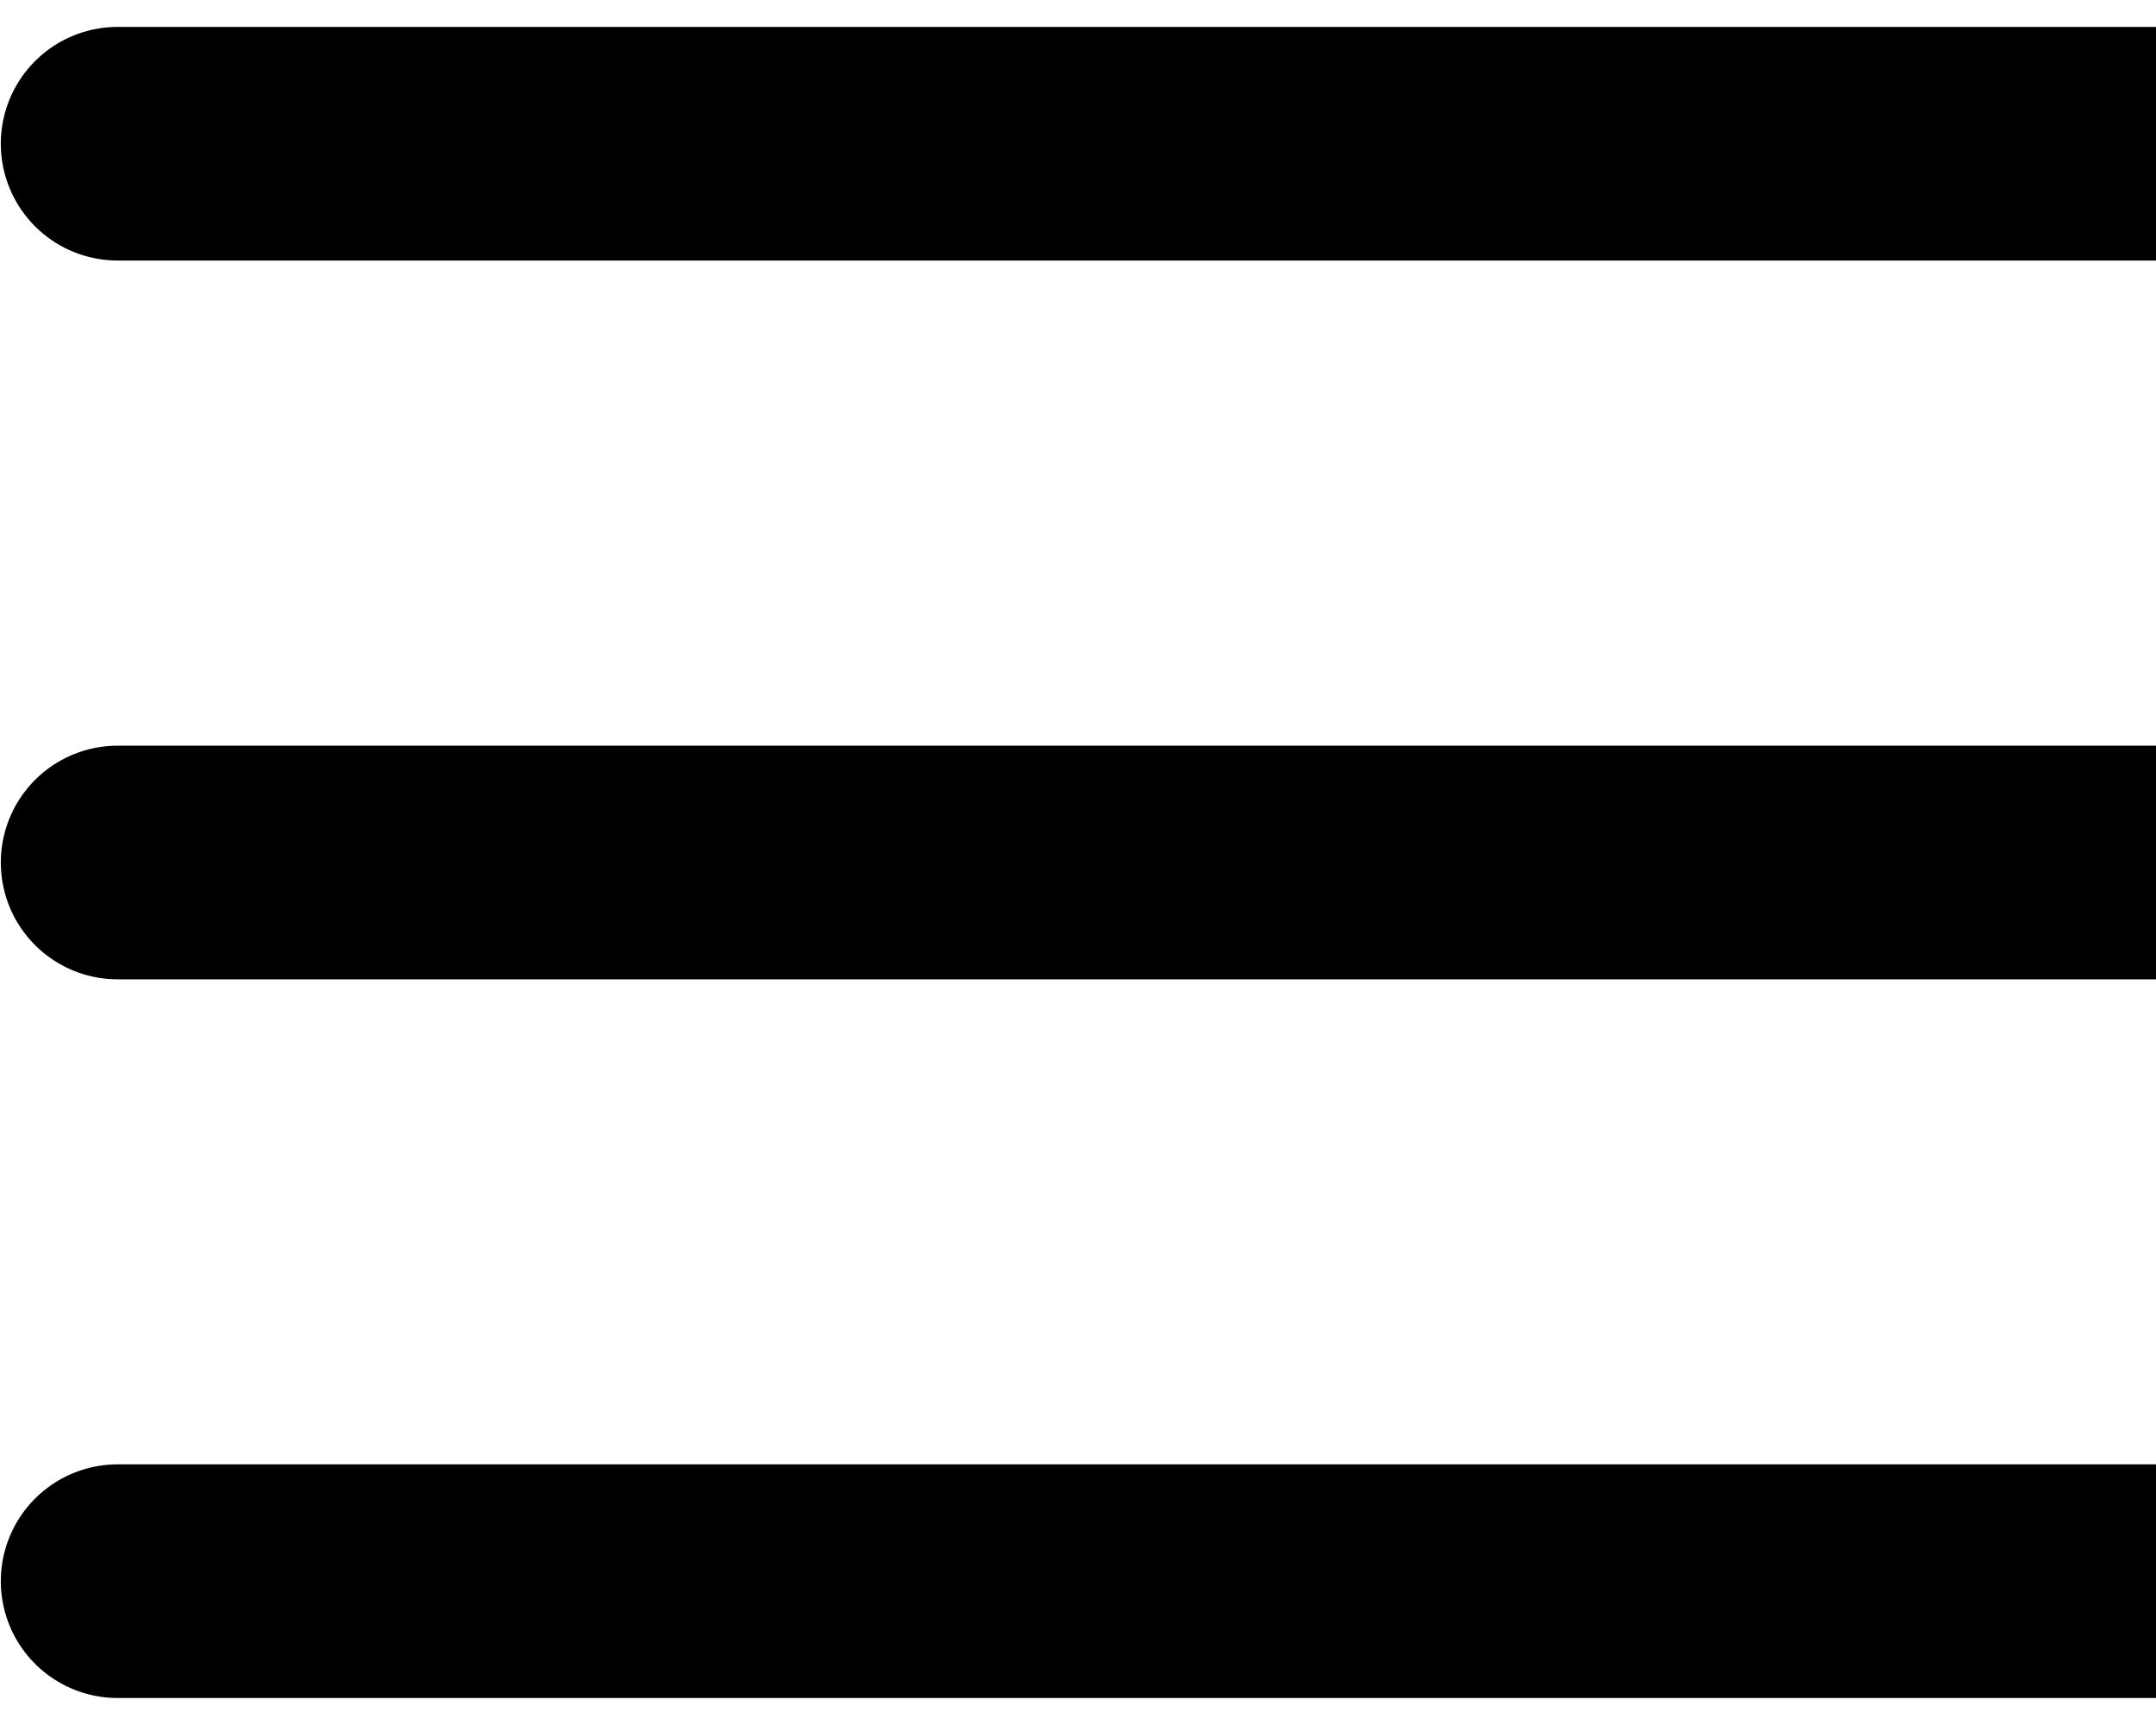
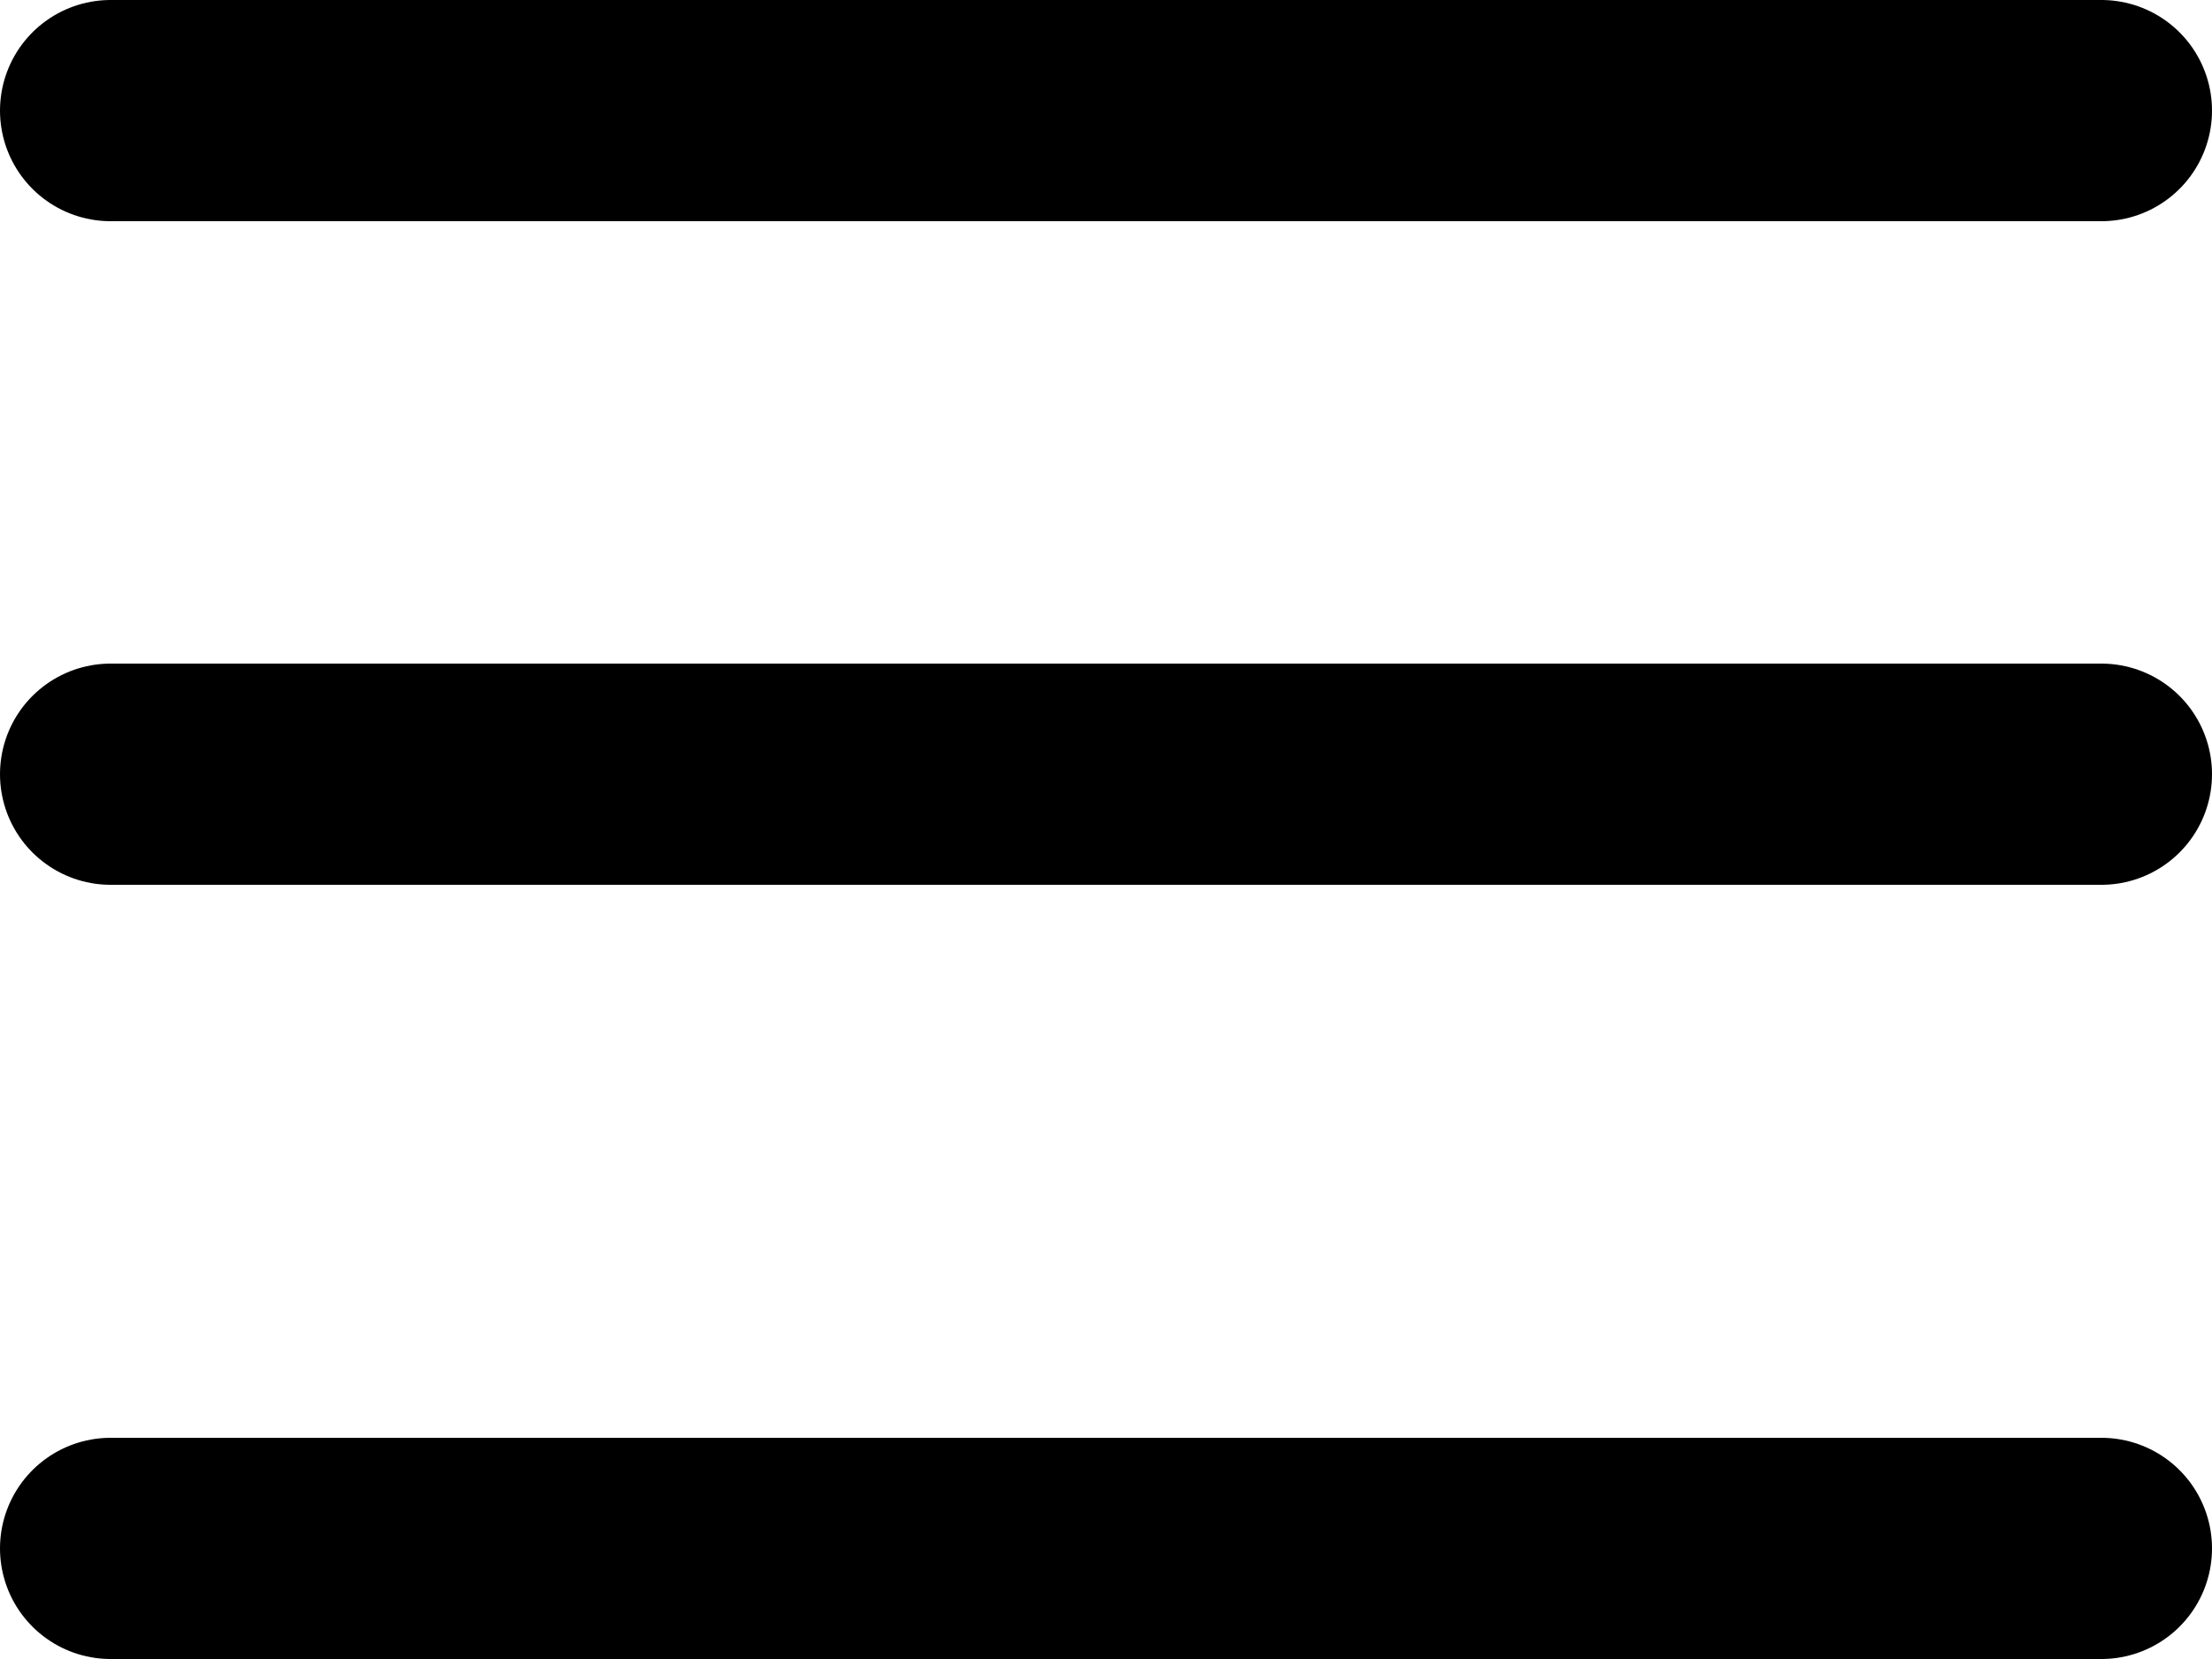
- <svg xmlns="http://www.w3.org/2000/svg" width="20" height="16" viewBox="0 0 20 16" fill="none">
-   <path d="M1.091 8H20M1.091 1.333H20M1.091 14.666H20" stroke="black" stroke-width="2.167" stroke-linecap="round" stroke-linejoin="round" />
+ <svg xmlns="http://www.w3.org/2000/svg" width="20" height="15" viewBox="0 0 20 15" fill="none">
+   <path d="M1 7H19M1 1H19M1 14H19" stroke="black" stroke-width="2" stroke-linecap="round" stroke-linejoin="round" />
</svg>
